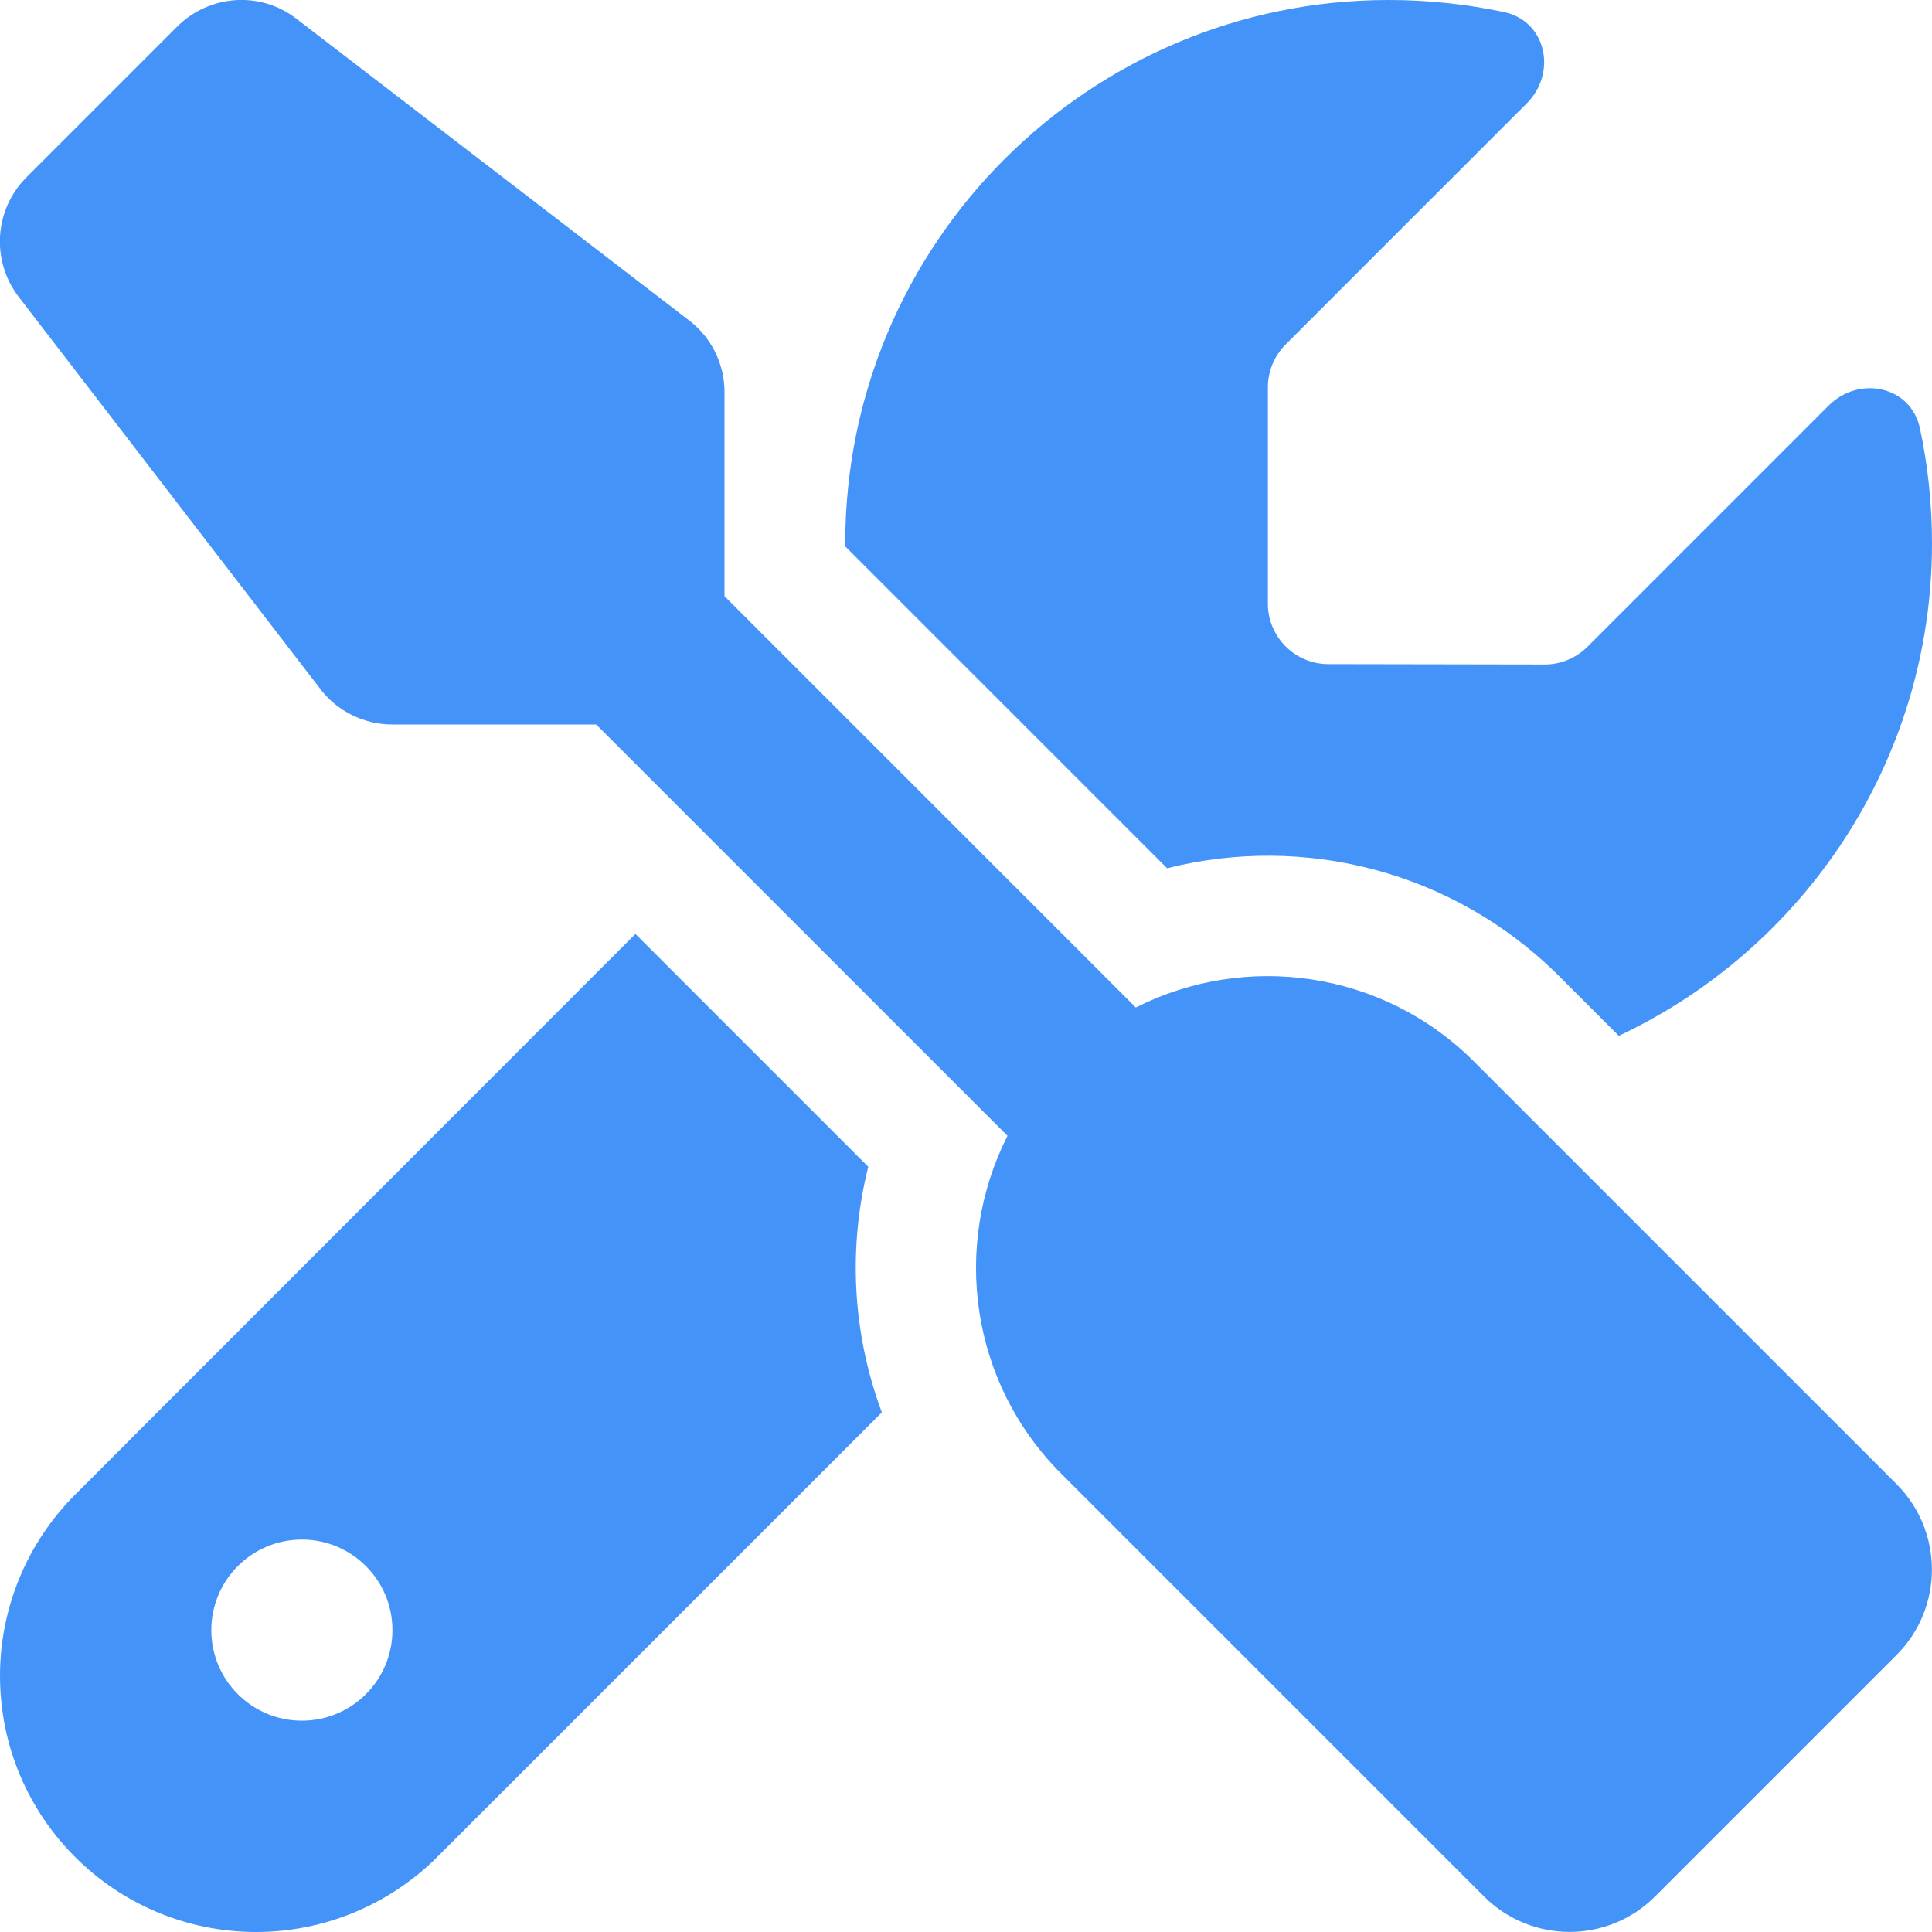
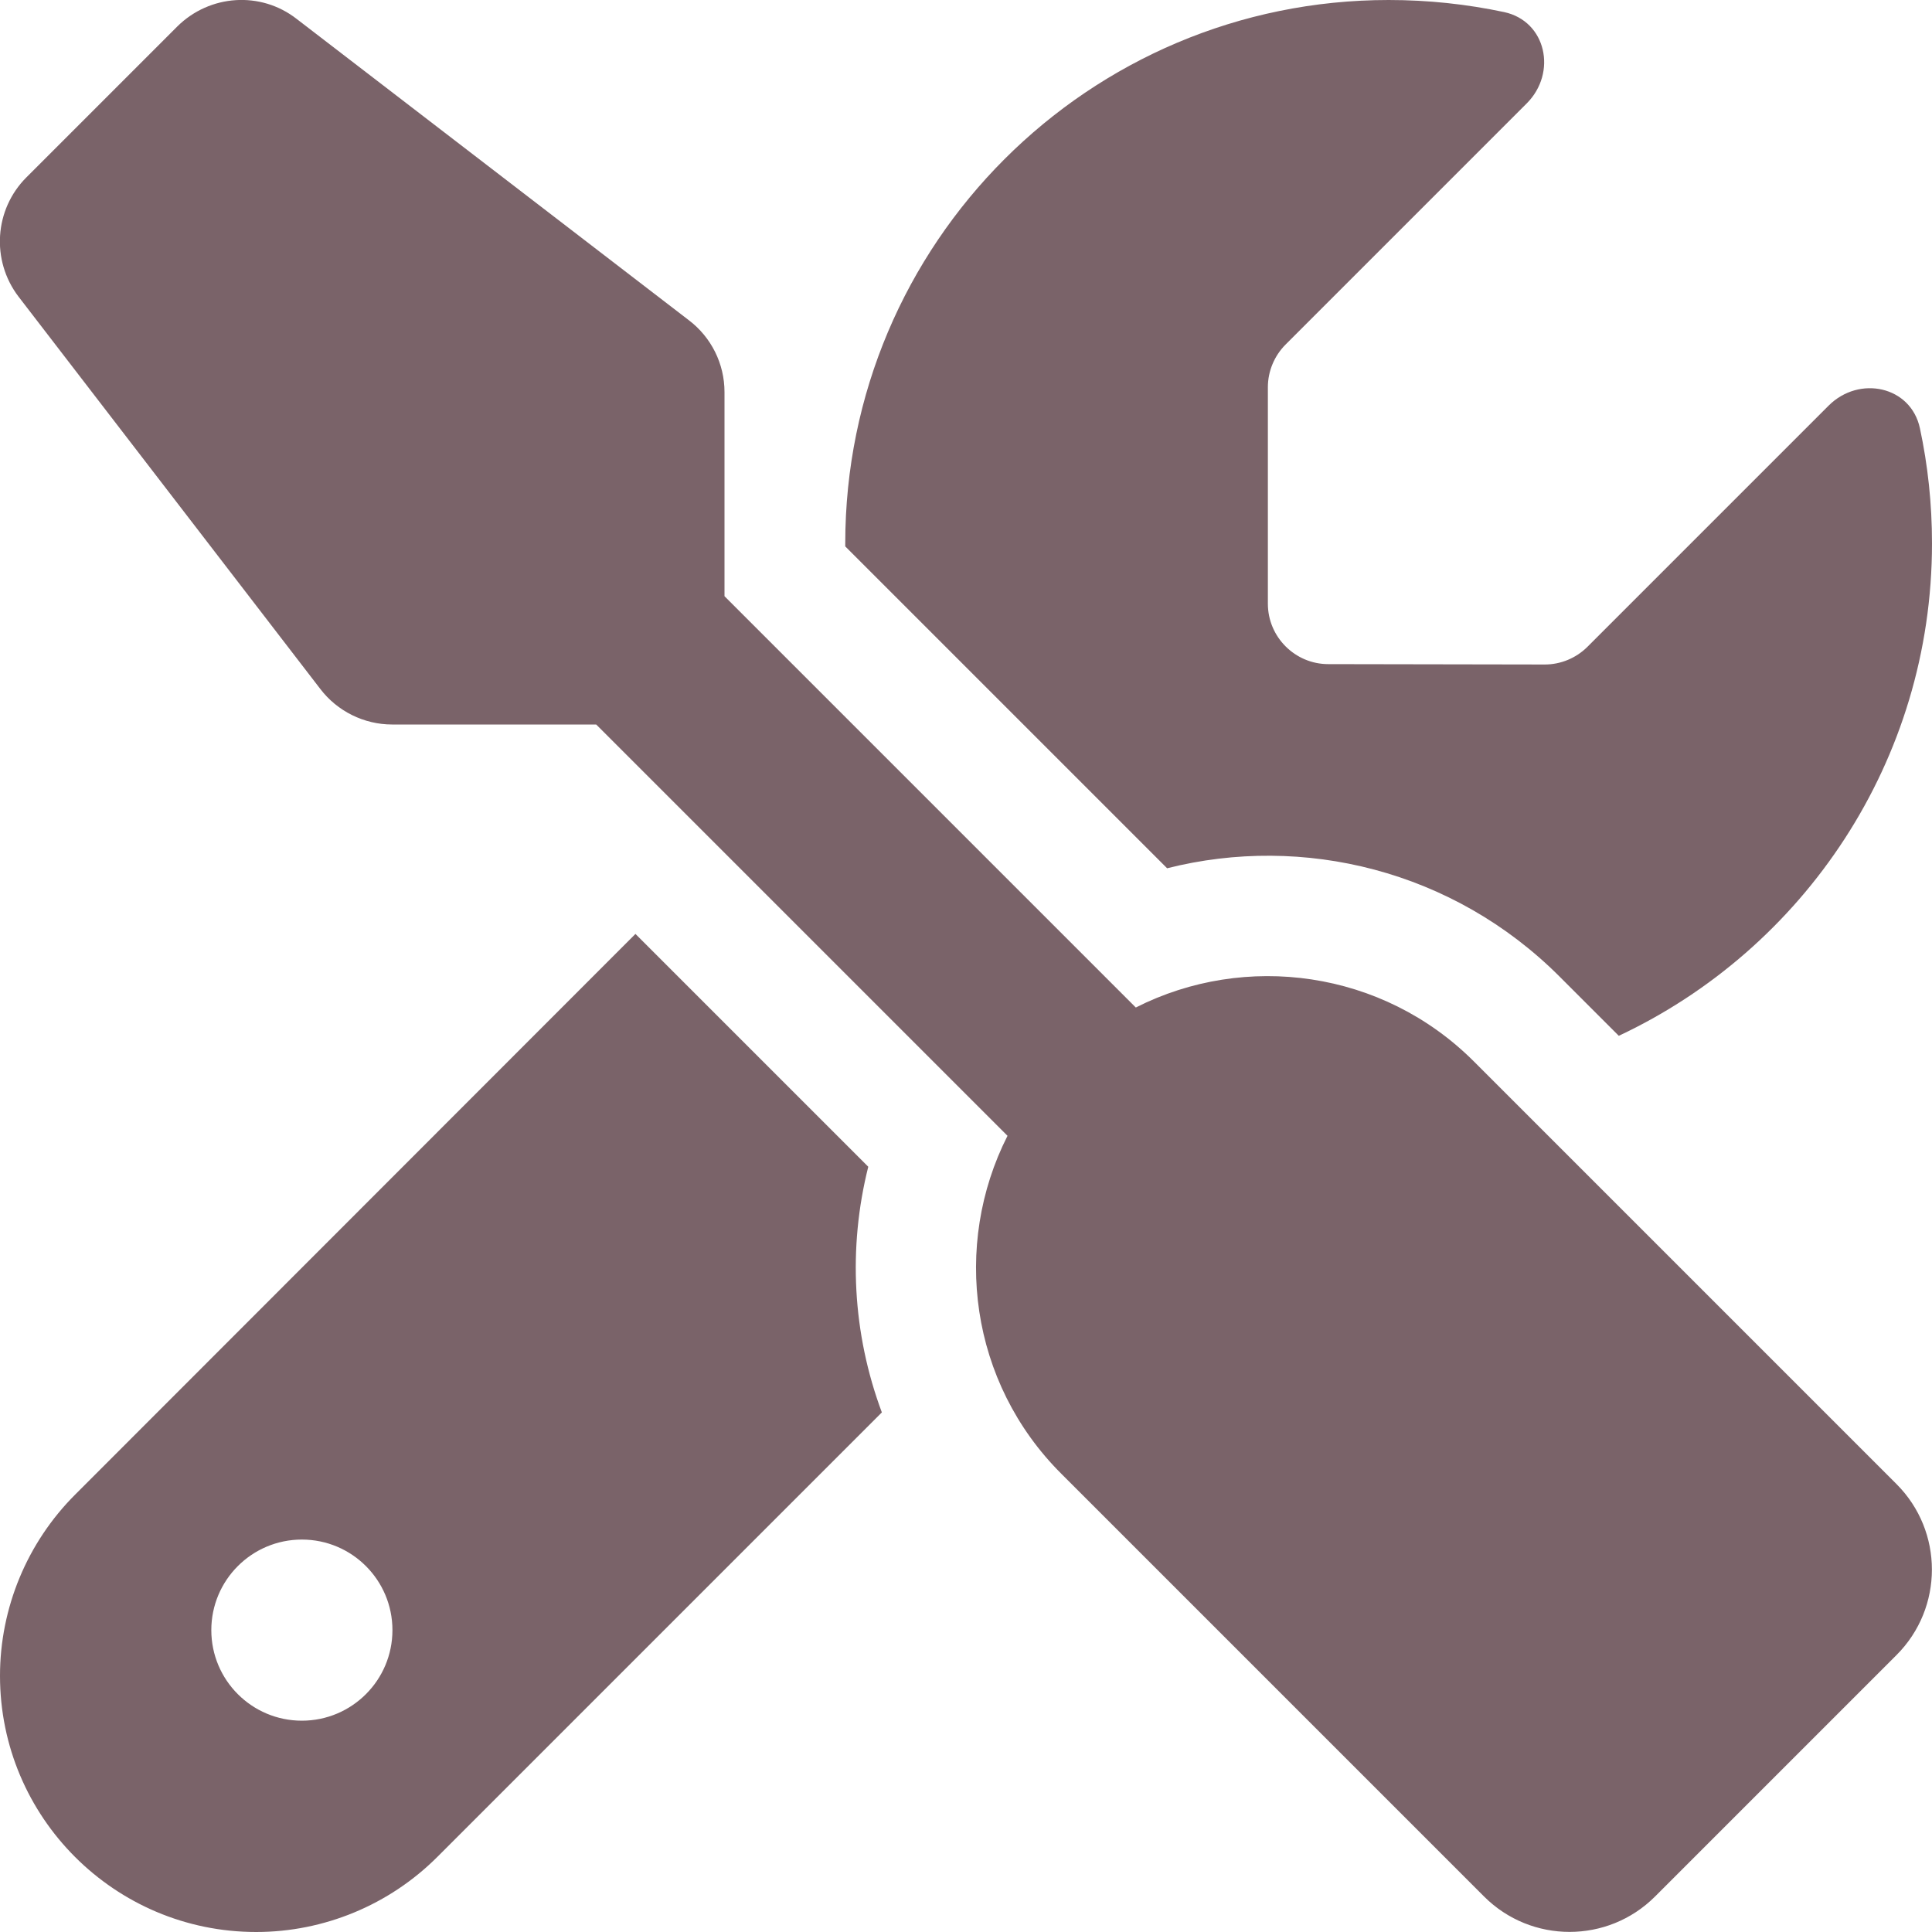
<svg xmlns="http://www.w3.org/2000/svg" viewBox="0 0 512 512">
-   <path fill="#4493f8" d="M78.6 5C69.1-2.4 55.6-1.5 47 7L7 47c-8.5 8.5-9.4 22-2.1 31.6l80 104c4.5 5.9 11.6 9.4 19 9.4l54.1 0 109 109c-14.7 29-10 65.4 14.3 89.6l112 112c12.5 12.5 32.8 12.5 45.3 0l64-64c12.5-12.5 12.5-32.8 0-45.3l-112-112c-24.2-24.2-60.6-29-89.6-14.3l-109-109 0-54.1c0-7.5-3.5-14.5-9.4-19L78.6 5zM19.9 396.1C7.2 408.8 0 426.1 0 444.1C0 481.6 30.4 512 67.9 512c18 0 35.3-7.2 48-19.9L233.7 374.3c-7.8-20.9-9-43.6-3.6-65.1l-61.7-61.7L19.9 396.1zM512 144c0-10.5-1.1-20.7-3.2-30.5c-2.4-11.2-16.1-14.1-24.2-6l-63.9 63.9c-3 3-7.1 4.7-11.3 4.7L352 176c-8.8 0-16-7.2-16-16l0-57.4c0-4.2 1.7-8.3 4.7-11.3l63.9-63.9c8.1-8.1 5.2-21.8-6-24.2C388.7 1.1 378.5 0 368 0C288.5 0 224 64.5 224 144l0 .8 85.3 85.3c36-9.1 75.8 .5 104 28.7L429 274.5c49-23 83-72.8 83-130.5zM56 432a24 24 0 1 1 48 0 24 24 0 1 1 -48 0z" />
+   <path fill="#7A6369" d="M78.6 5C69.1-2.4 55.6-1.5 47 7L7 47c-8.5 8.5-9.4 22-2.1 31.6l80 104c4.5 5.9 11.6 9.4 19 9.4l54.1 0 109 109c-14.7 29-10 65.4 14.3 89.6l112 112c12.5 12.5 32.8 12.5 45.3 0l64-64c12.5-12.5 12.5-32.8 0-45.3l-112-112c-24.2-24.2-60.6-29-89.6-14.3l-109-109 0-54.1c0-7.5-3.5-14.5-9.4-19L78.6 5zM19.9 396.1C7.2 408.8 0 426.1 0 444.1C0 481.6 30.4 512 67.9 512c18 0 35.3-7.2 48-19.9L233.7 374.3c-7.8-20.9-9-43.6-3.6-65.1l-61.7-61.7L19.9 396.1zM512 144c0-10.5-1.1-20.7-3.2-30.5c-2.4-11.2-16.1-14.1-24.2-6l-63.9 63.9c-3 3-7.1 4.7-11.3 4.7L352 176c-8.8 0-16-7.2-16-16l0-57.4c0-4.2 1.7-8.3 4.7-11.3l63.9-63.9c8.1-8.1 5.2-21.8-6-24.2C388.7 1.1 378.5 0 368 0C288.5 0 224 64.5 224 144l0 .8 85.3 85.3c36-9.1 75.8 .5 104 28.7L429 274.5c49-23 83-72.8 83-130.5zM56 432a24 24 0 1 1 48 0 24 24 0 1 1 -48 0z" />
</svg>
